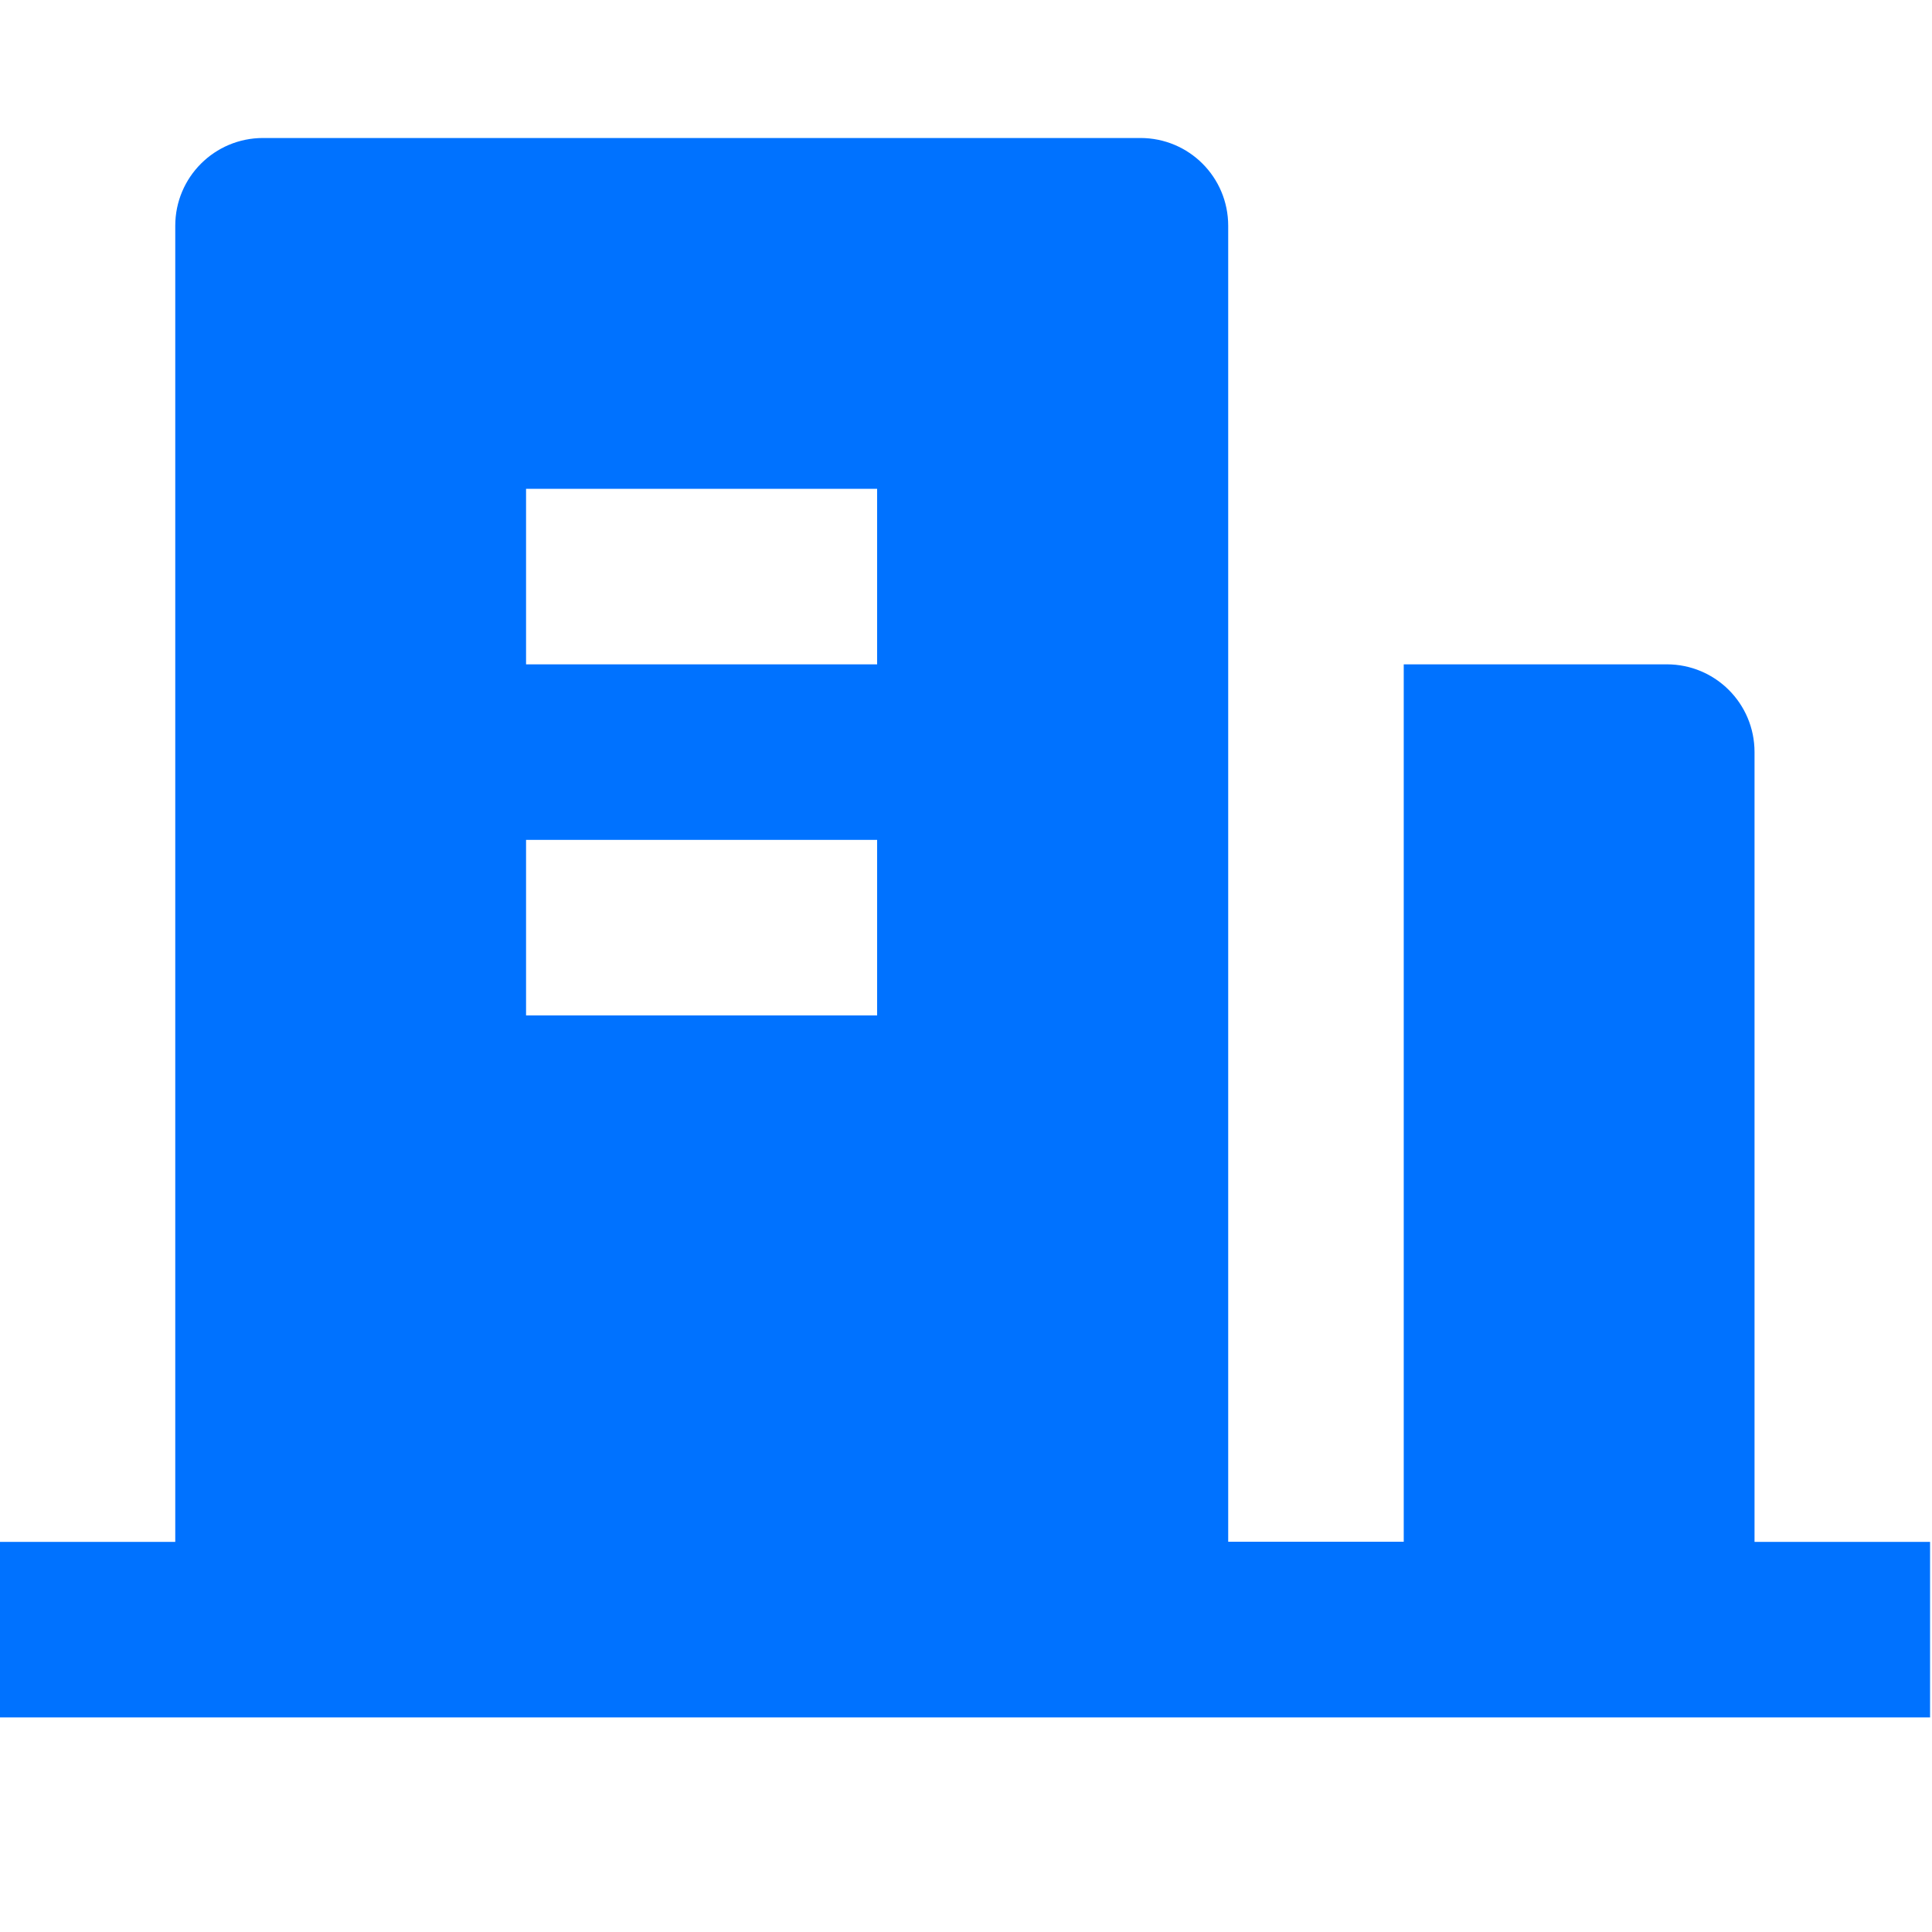
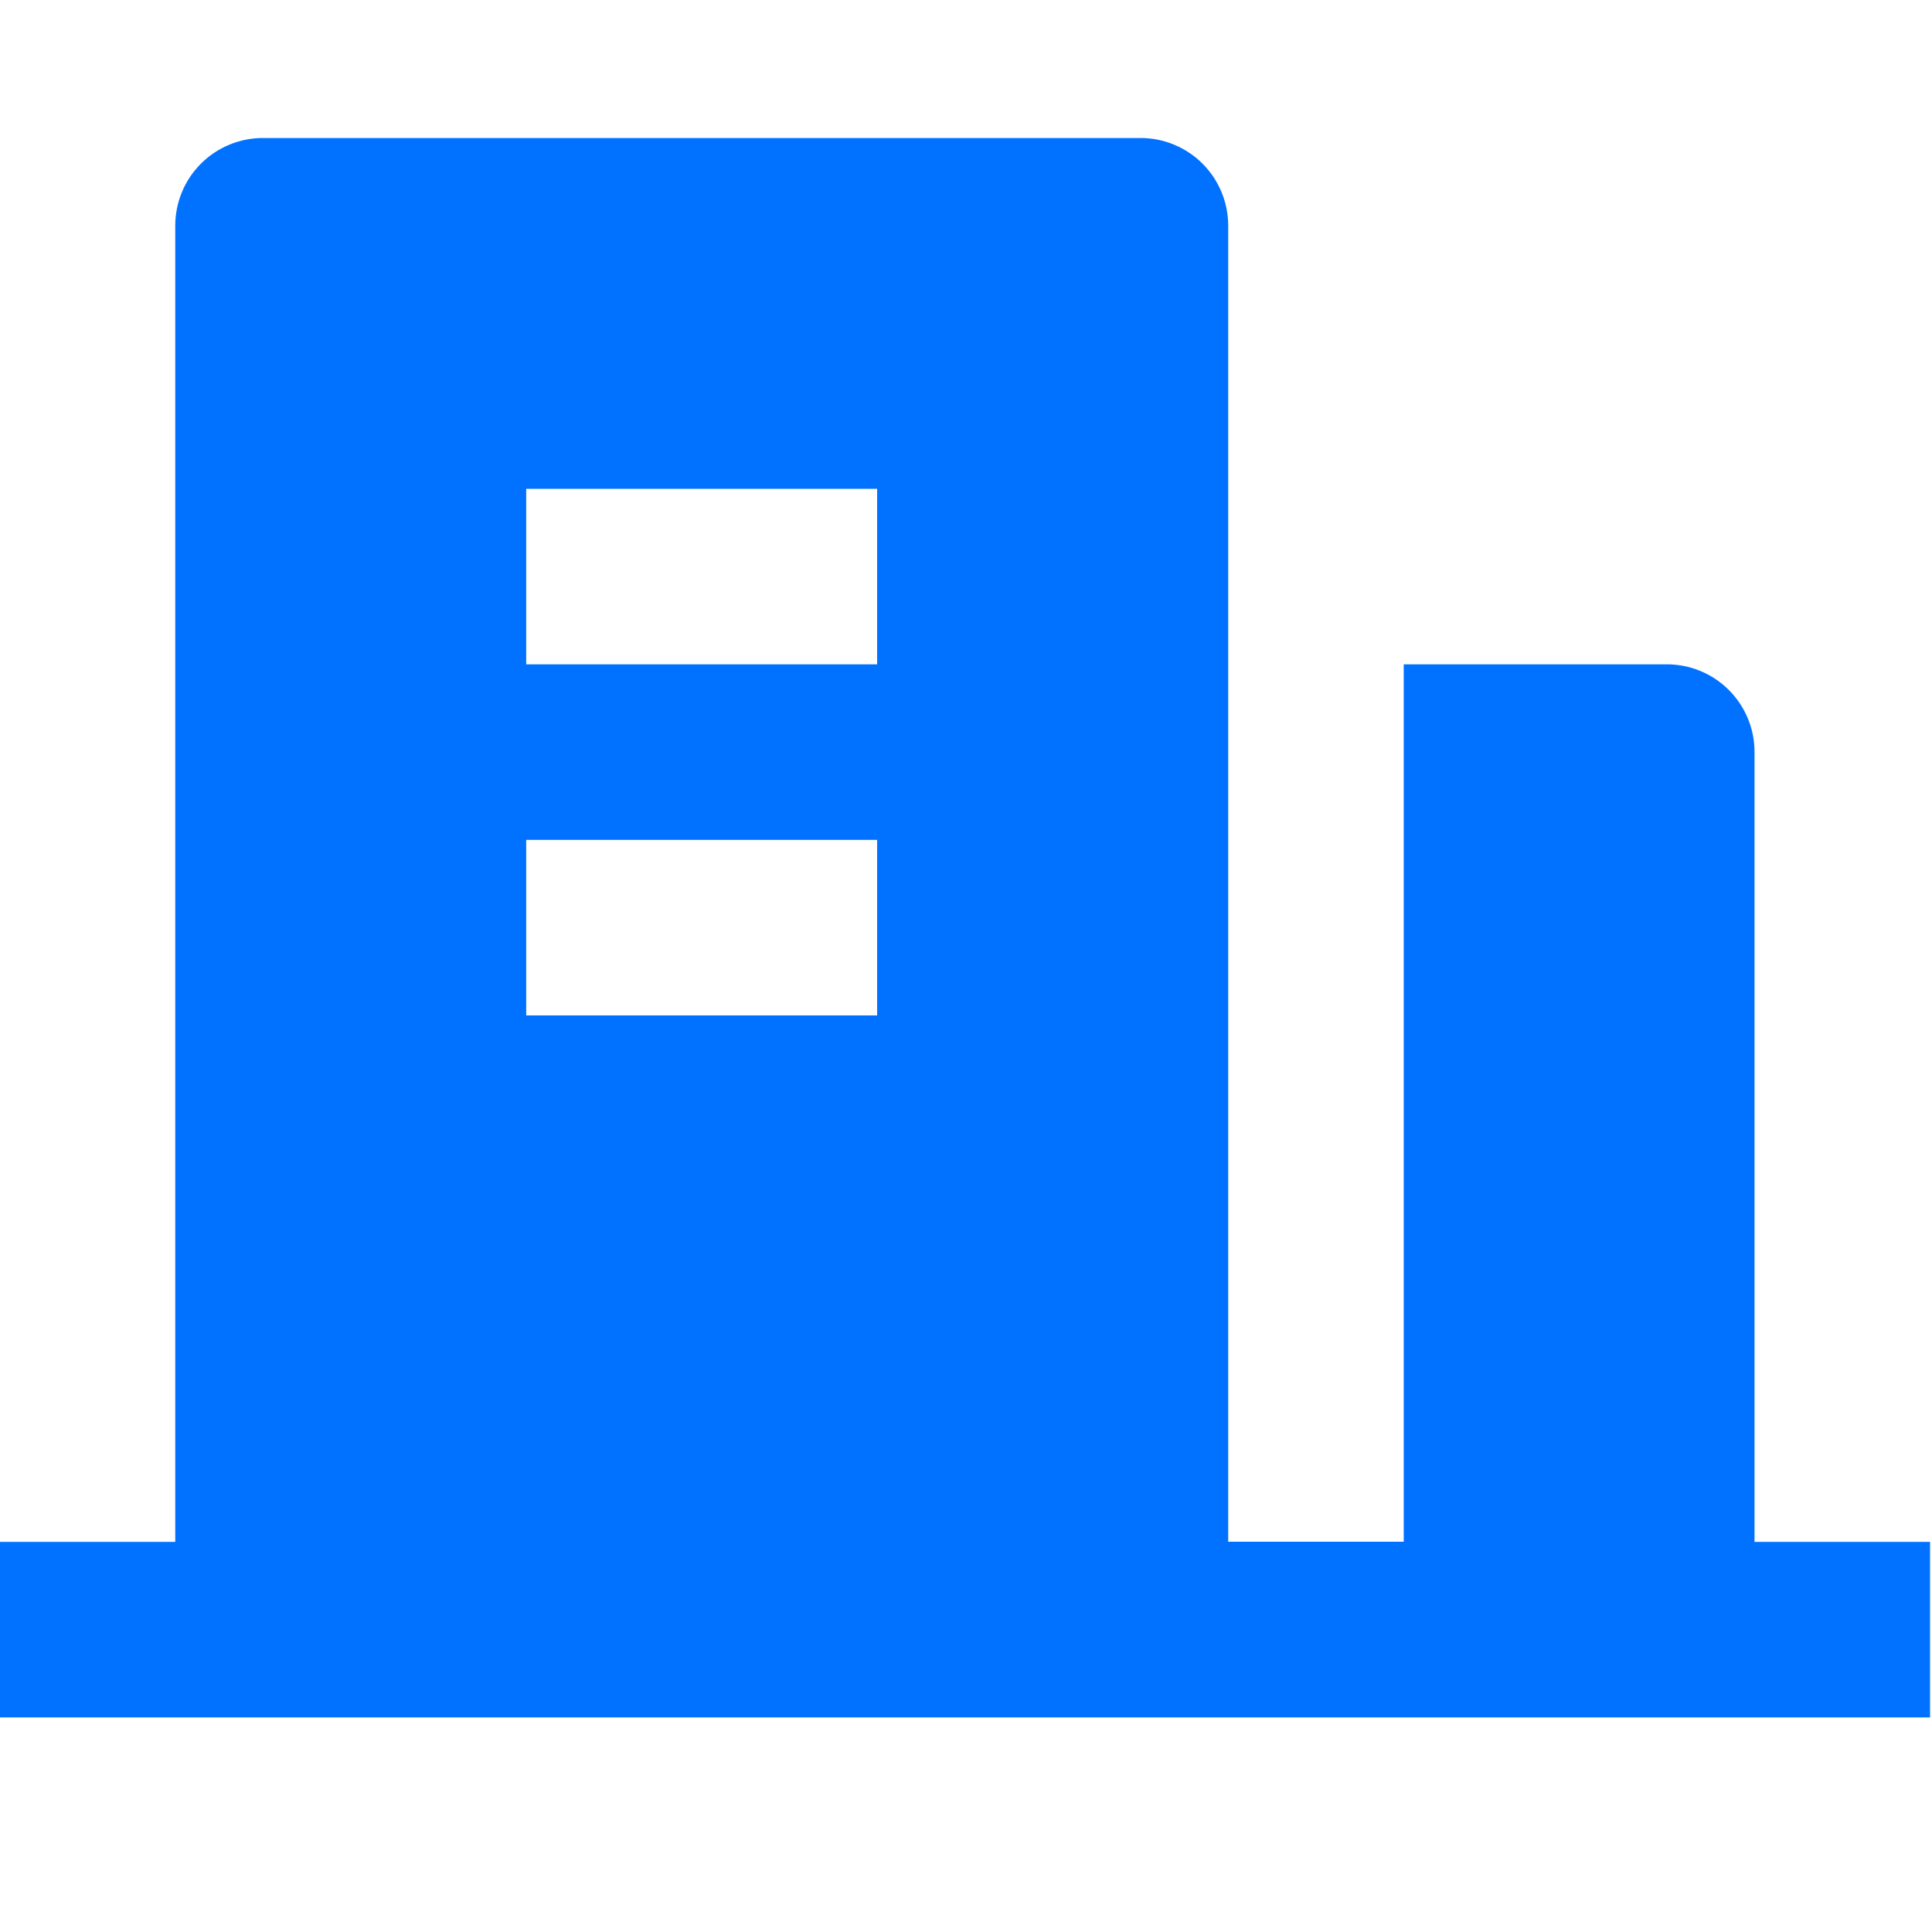
- <svg xmlns="http://www.w3.org/2000/svg" width="14px" height="14px" viewBox="0 0 14 14" version="1.1">
-   <g id="页面-1" stroke="none" stroke-width="1" fill="none" fill-rule="evenodd">
-     <g id="1-分享主页" transform="translate(-232, -1808)">
-       <g id="编组-6备份-3" transform="translate(10, 1599)">
-         <g id="编组-11" transform="translate(182, 158)">
-           <g id="编组" transform="translate(40, 51)">
-             <path d="M13.986,11.173 L12.714,11.173 L12.714,5.45 C12.714,5.098 12.43,4.814 12.078,4.814 L10.172,4.814 L10.172,11.172 L8.9,11.172 L8.9,1.636 C8.9,1.284 8.616,1 8.264,1 L1.906,1 C1.555,1 1.27,1.284 1.27,1.636 L1.27,11.173 L0,11.173 L0,12.445 L13.986,12.445 L13.986,11.173 Z M6.356,7.358 L3.812,7.358 L3.812,6.086 L6.356,6.086 L6.356,7.358 Z M6.356,4.814 L3.812,4.814 L3.812,3.542 L6.356,3.542 L6.356,4.814 L6.356,4.814 Z" id="形状" fill="#0072FF" fill-rule="nonzero" />
-             <rect id="矩形" x="0" y="0" width="14" height="14" />
-           </g>
-         </g>
-       </g>
-     </g>
+ <svg xmlns="http://www.w3.org/2000/svg" width="14" height="14">
+   <g fill="none" fill-rule="evenodd">
+     <path d="M13.986 11.173h-1.272V5.45a.635.635 0 00-.636-.636h-1.906v6.358H8.9V1.636A.635.635 0 008.264 1H1.906a.635.635 0 00-.636.636v9.537H0v1.272h13.986v-1.272zm-7.63-3.815H3.813V6.086h2.543v1.272zm0-2.544H3.813V3.542h2.543v1.272z" fill="#0072FF" fill-rule="nonzero" />
+     <path d="M0 0h14v14H0z" />
  </g>
</svg>
